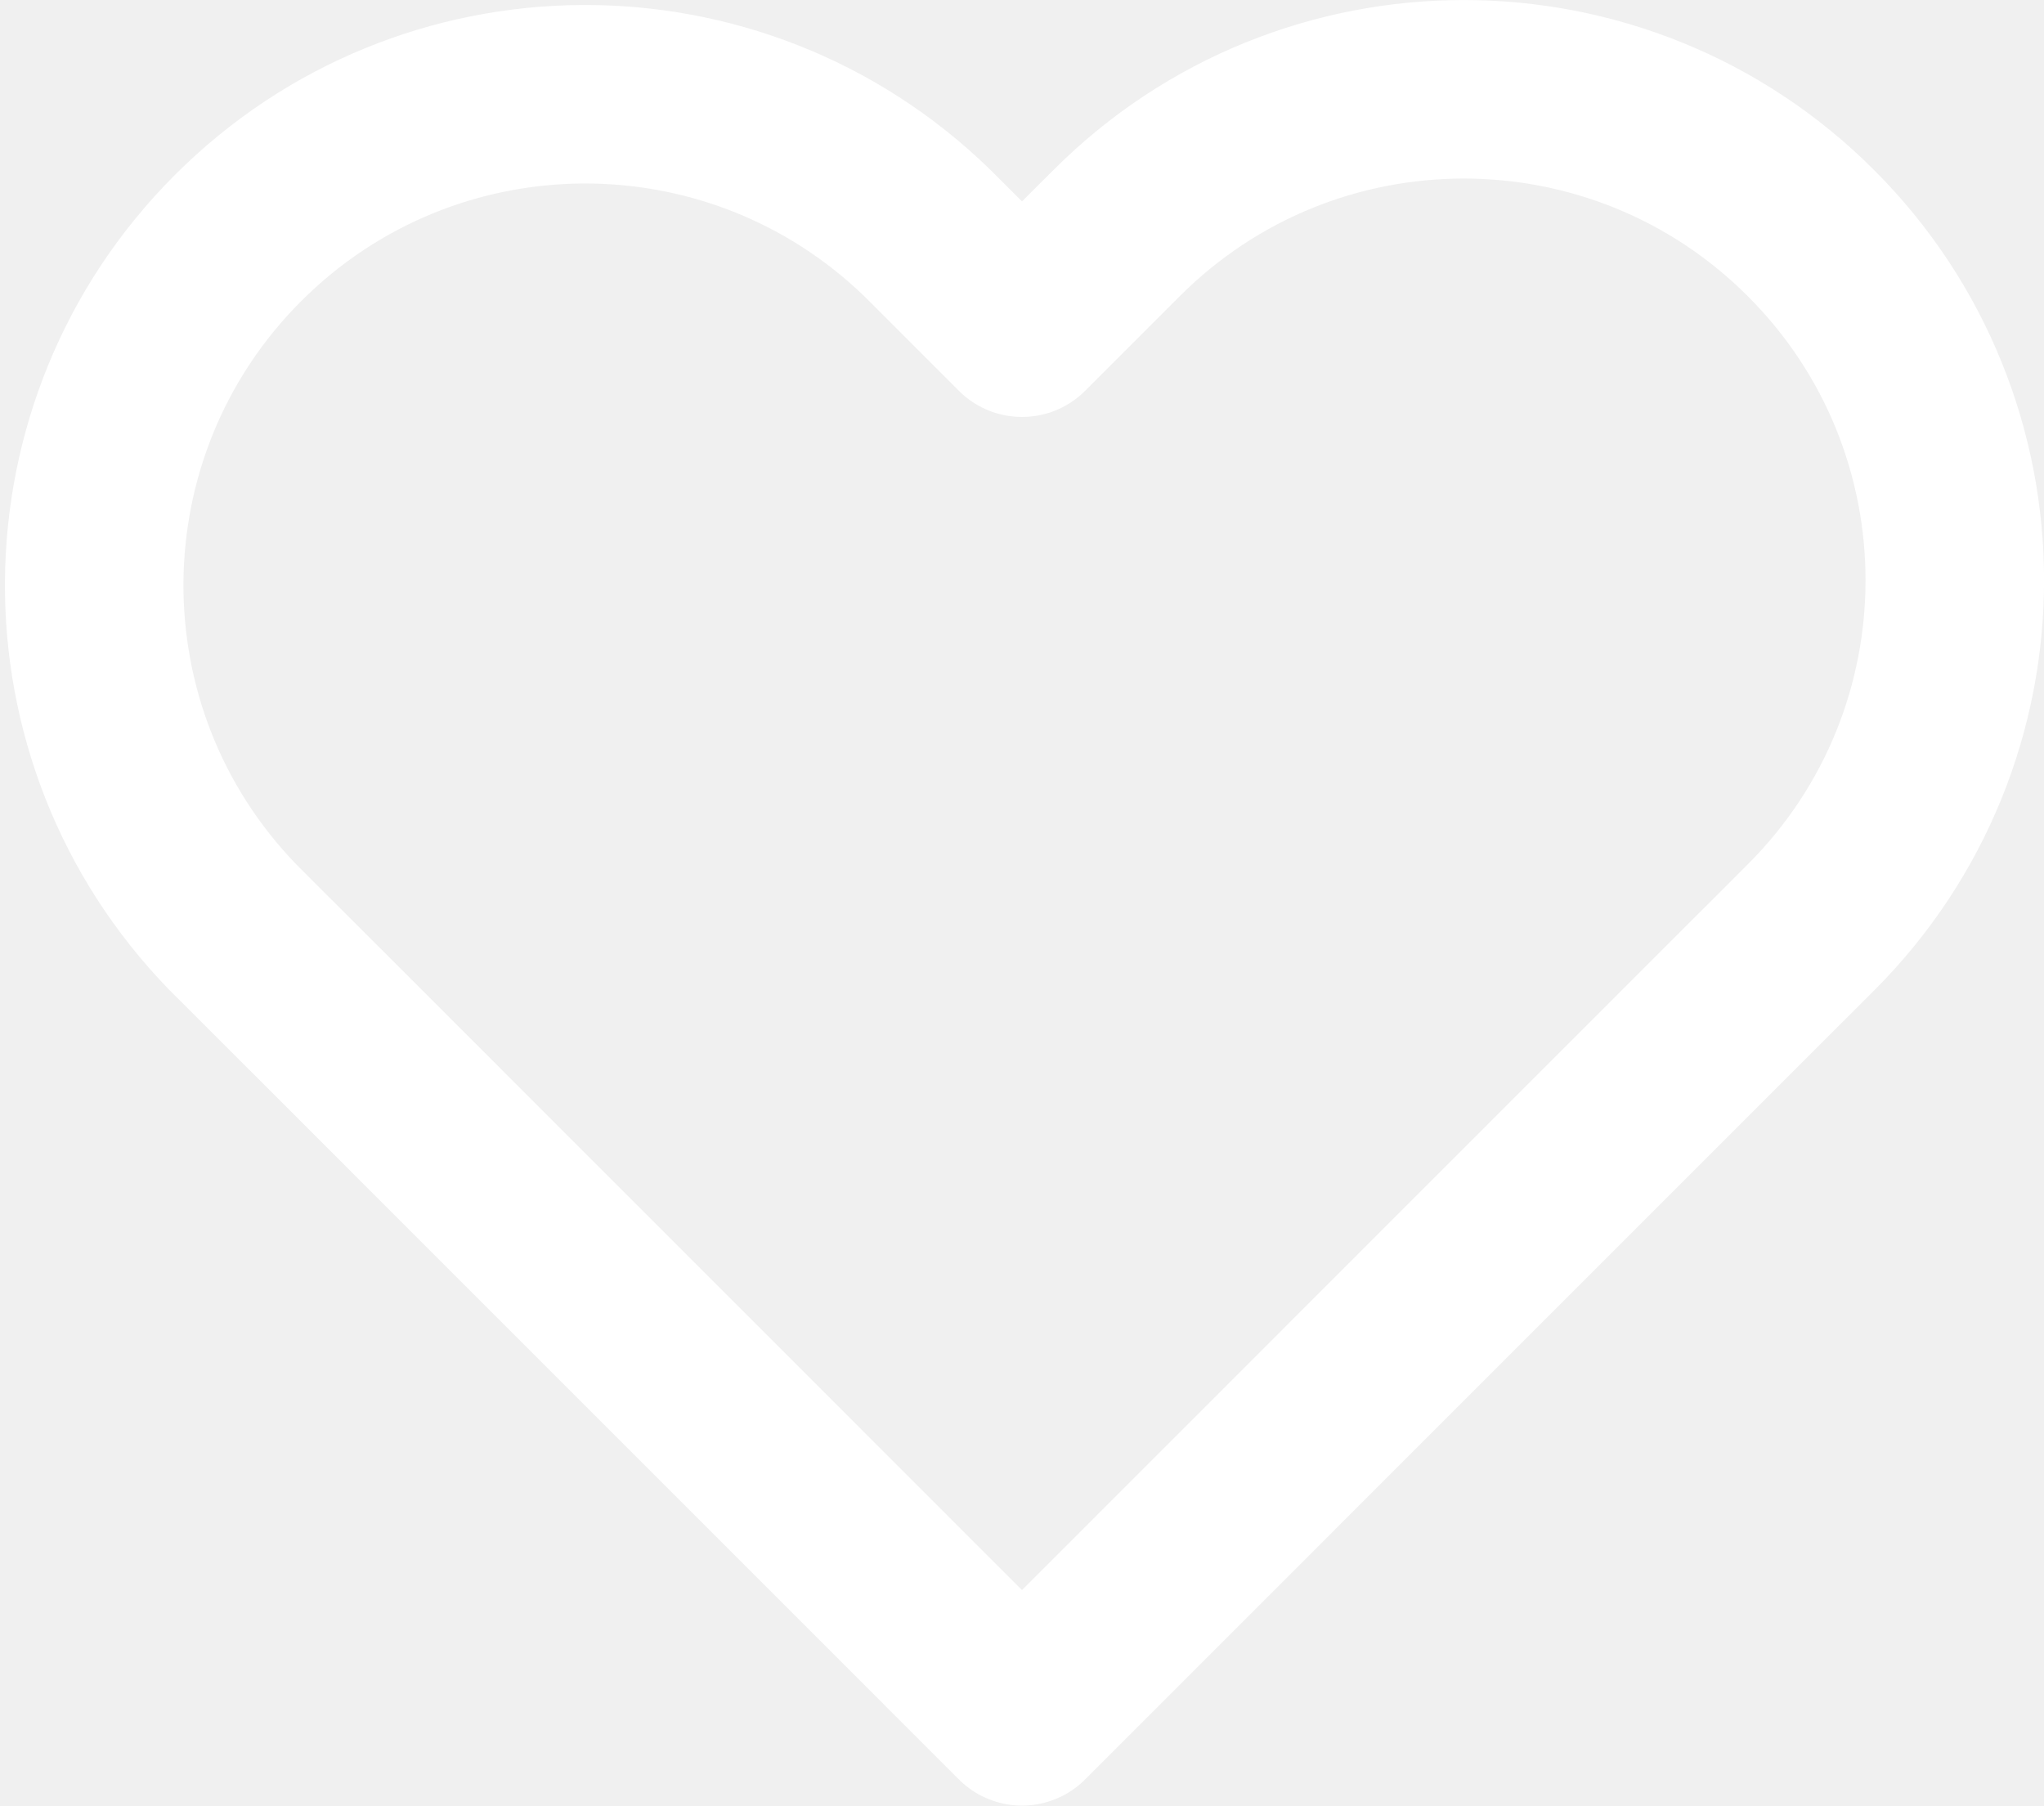
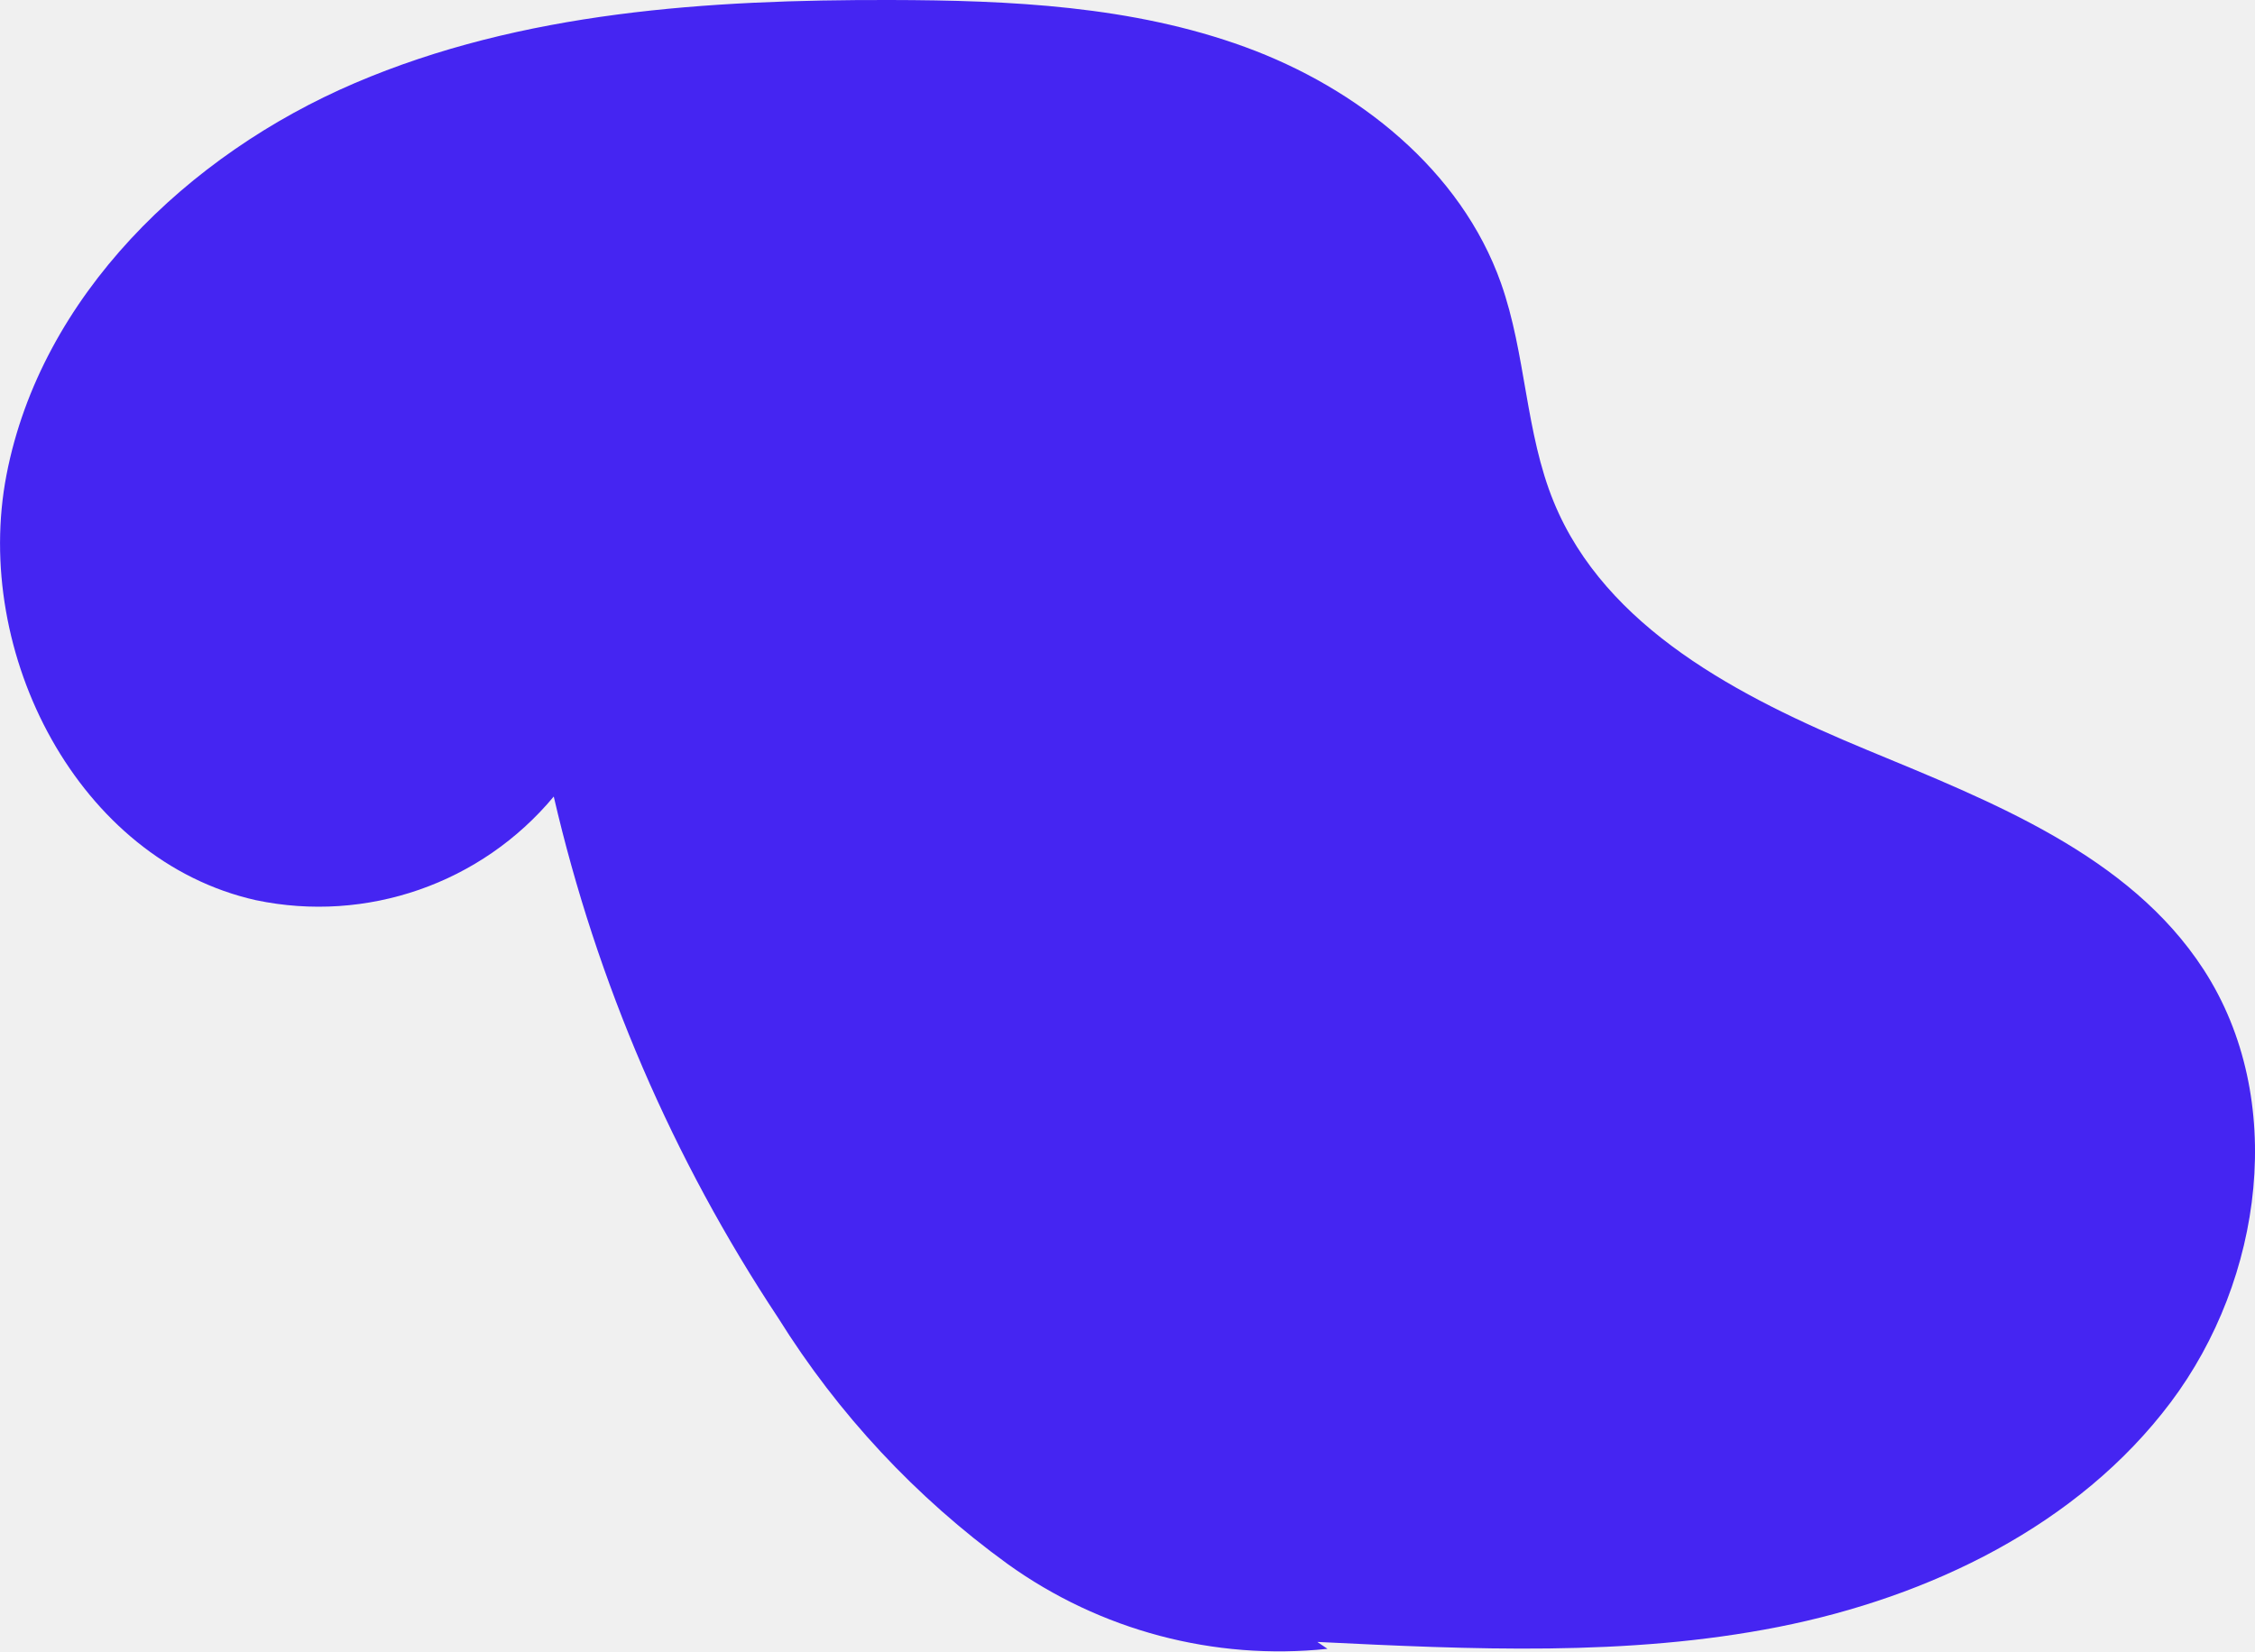
- <svg xmlns="http://www.w3.org/2000/svg" width="19.086" height="16.86" viewBox="0 0 19.086 16.86">
+ <svg xmlns="http://www.w3.org/2000/svg" width="86.607" height="63.442" viewBox="0 0 86.607 63.442">
  <defs>
-     <style>.a{fill:rgba(0,0,0,0);stroke:#fff;stroke-linecap:round;stroke-linejoin:round;stroke-width:1.667px;}</style>
+     <style>.a{fill:#4525f2;}</style>
  </defs>
-   <path class="a" d="M17.367,3.842a4.584,4.584,0,0,0-6.484,0L10,4.725l-.883-.883a4.585,4.585,0,0,0-6.484,6.483l.884.883L10,17.692l6.483-6.484.884-.883A4.583,4.583,0,0,0,17.367,3.842Z" transform="translate(-0.457 -1.665)" />
+   <path class="a" d="M672.619,252.119a17.87,17.87,0,0,1-12.285-3.259,33.7,33.7,0,0,1-8.81-9.45,61.233,61.233,0,0,1-8.622-20.034,11.744,11.744,0,0,1-11.443,3.981c-6.816-1.53-10.9-9.483-9.575-16.342s6.956-12.3,13.377-15.048,13.577-3.207,20.563-3.192c4.607.01,9.3.225,13.628,1.805s8.291,4.729,9.829,9.071c.964,2.723.932,5.736,2.028,8.408,1.989,4.851,7.149,7.5,11.992,9.51s10.107,4.051,12.963,8.448c3.225,4.965,2.294,11.9-1.26,16.631s-9.261,7.482-15.07,8.63-11.792.864-17.706.576" transform="translate(-621.634 -188.775)" />
</svg>
